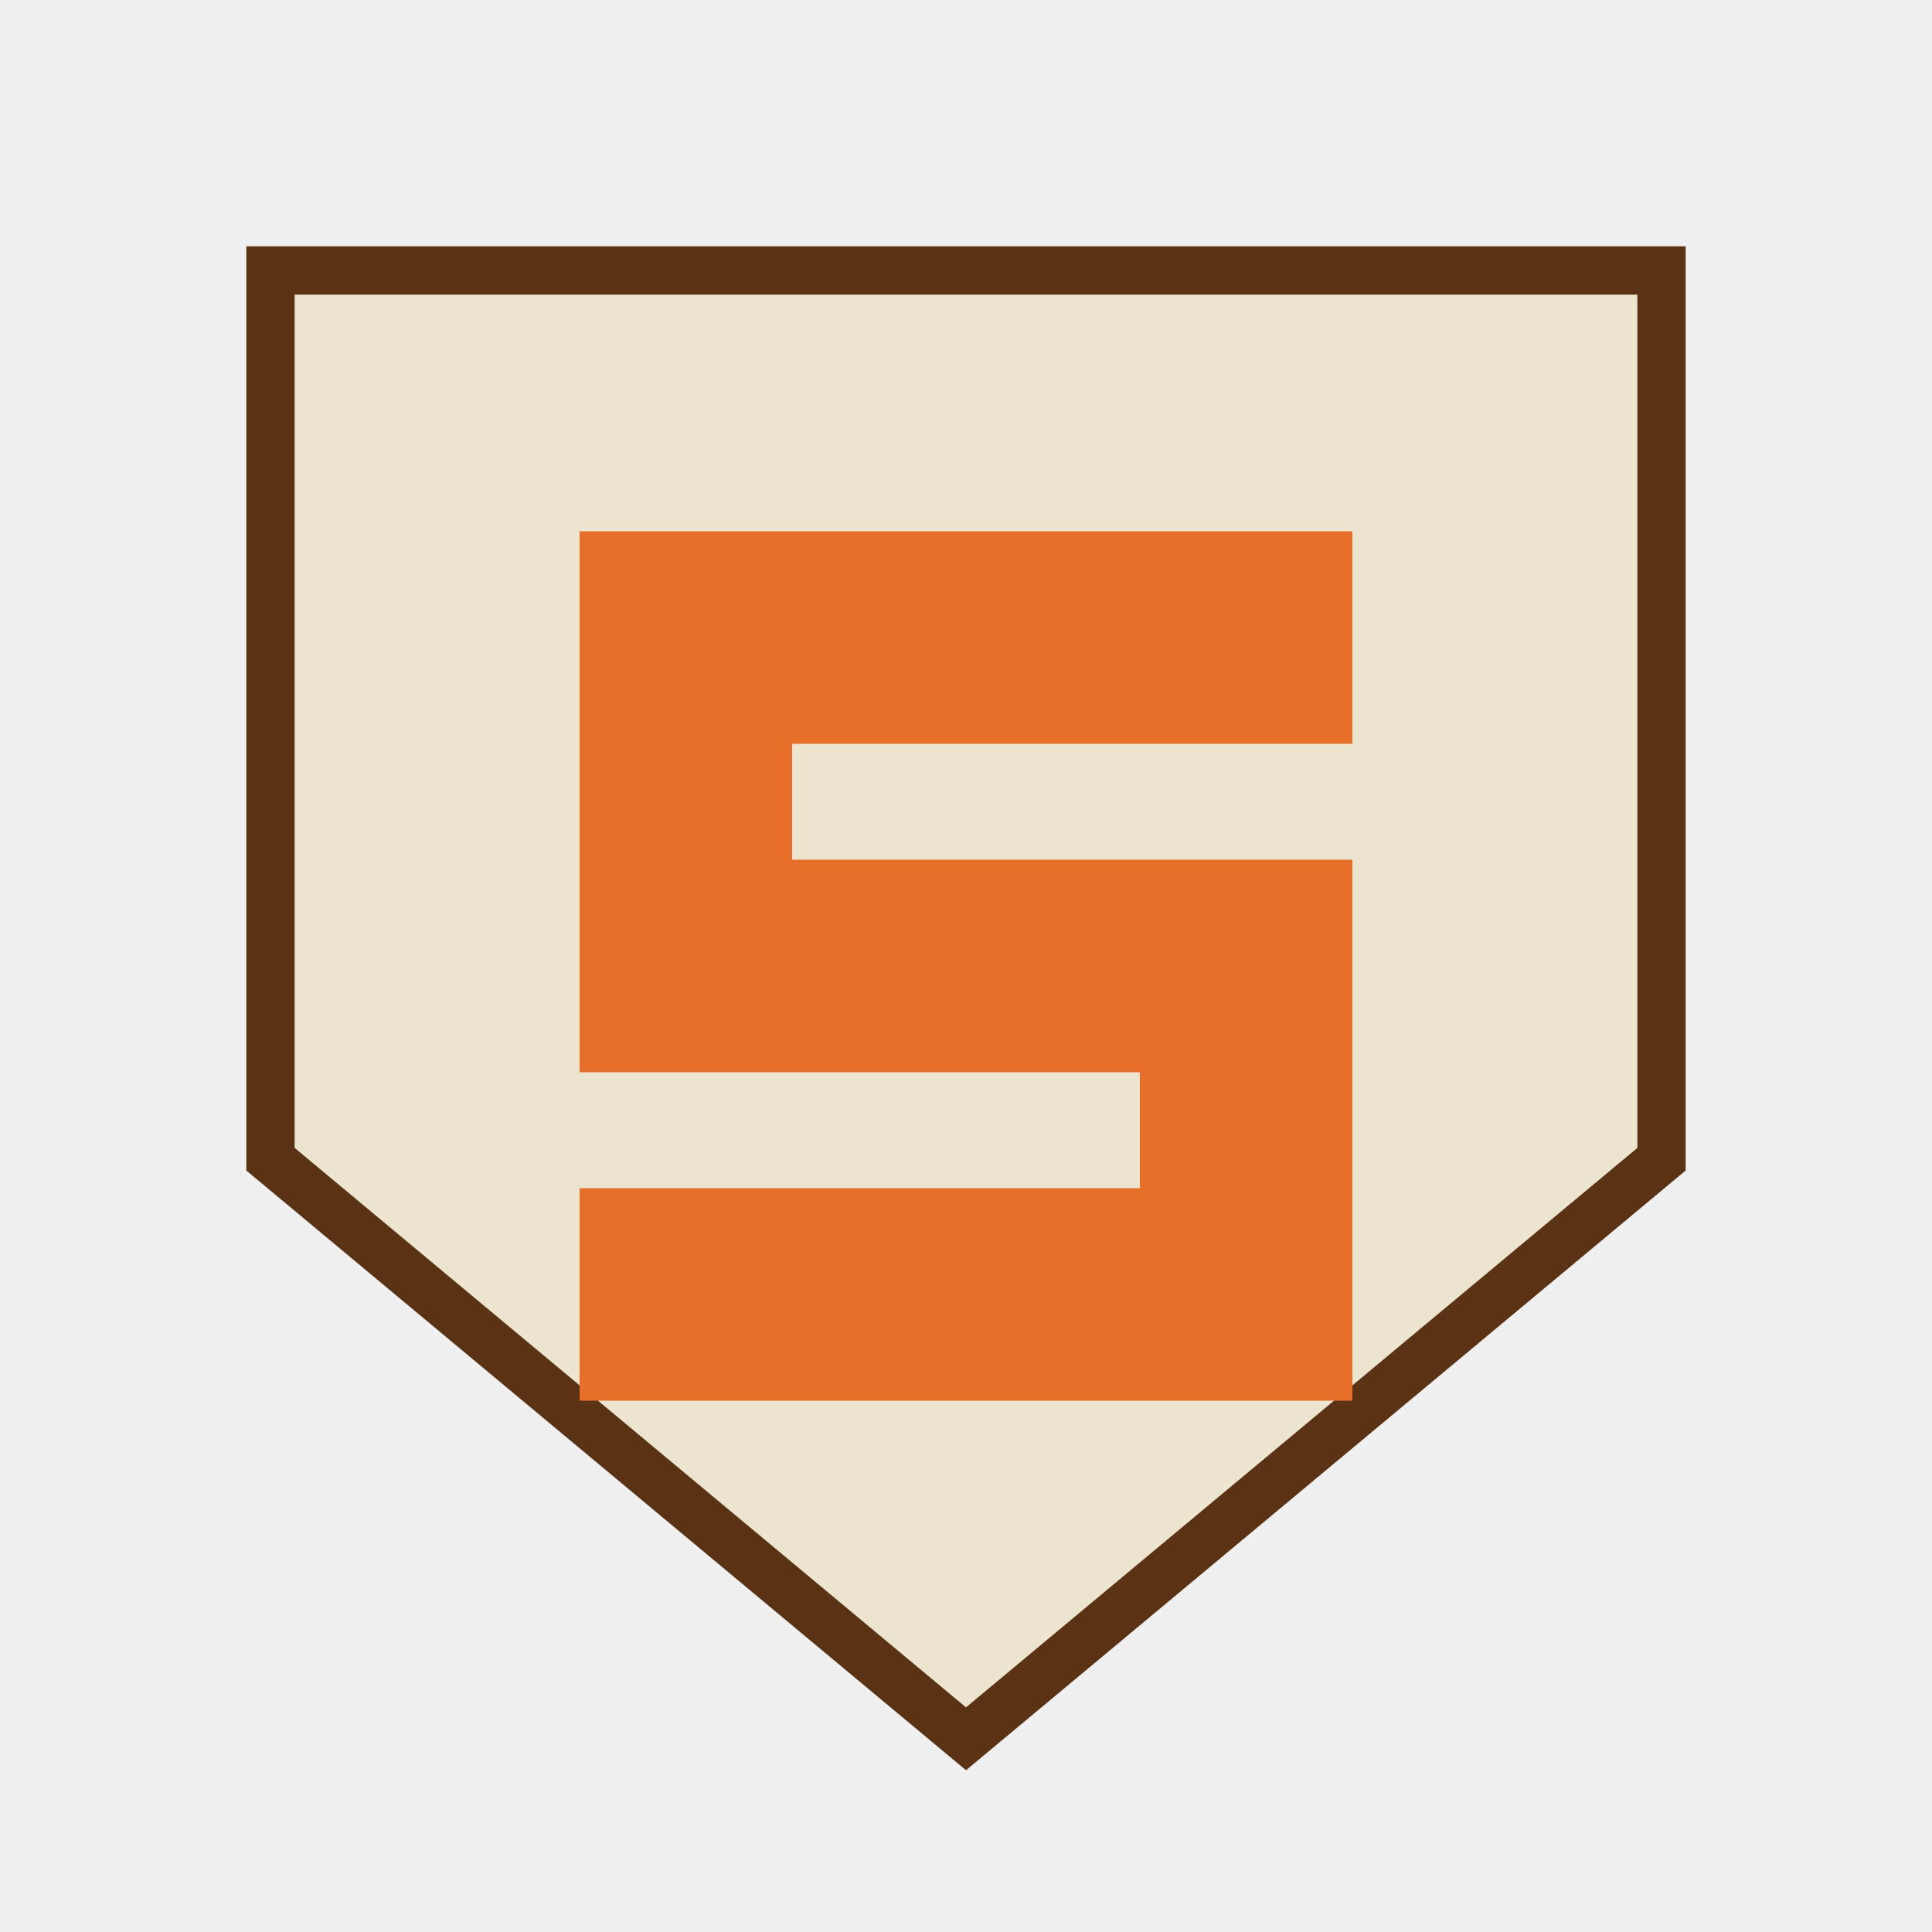
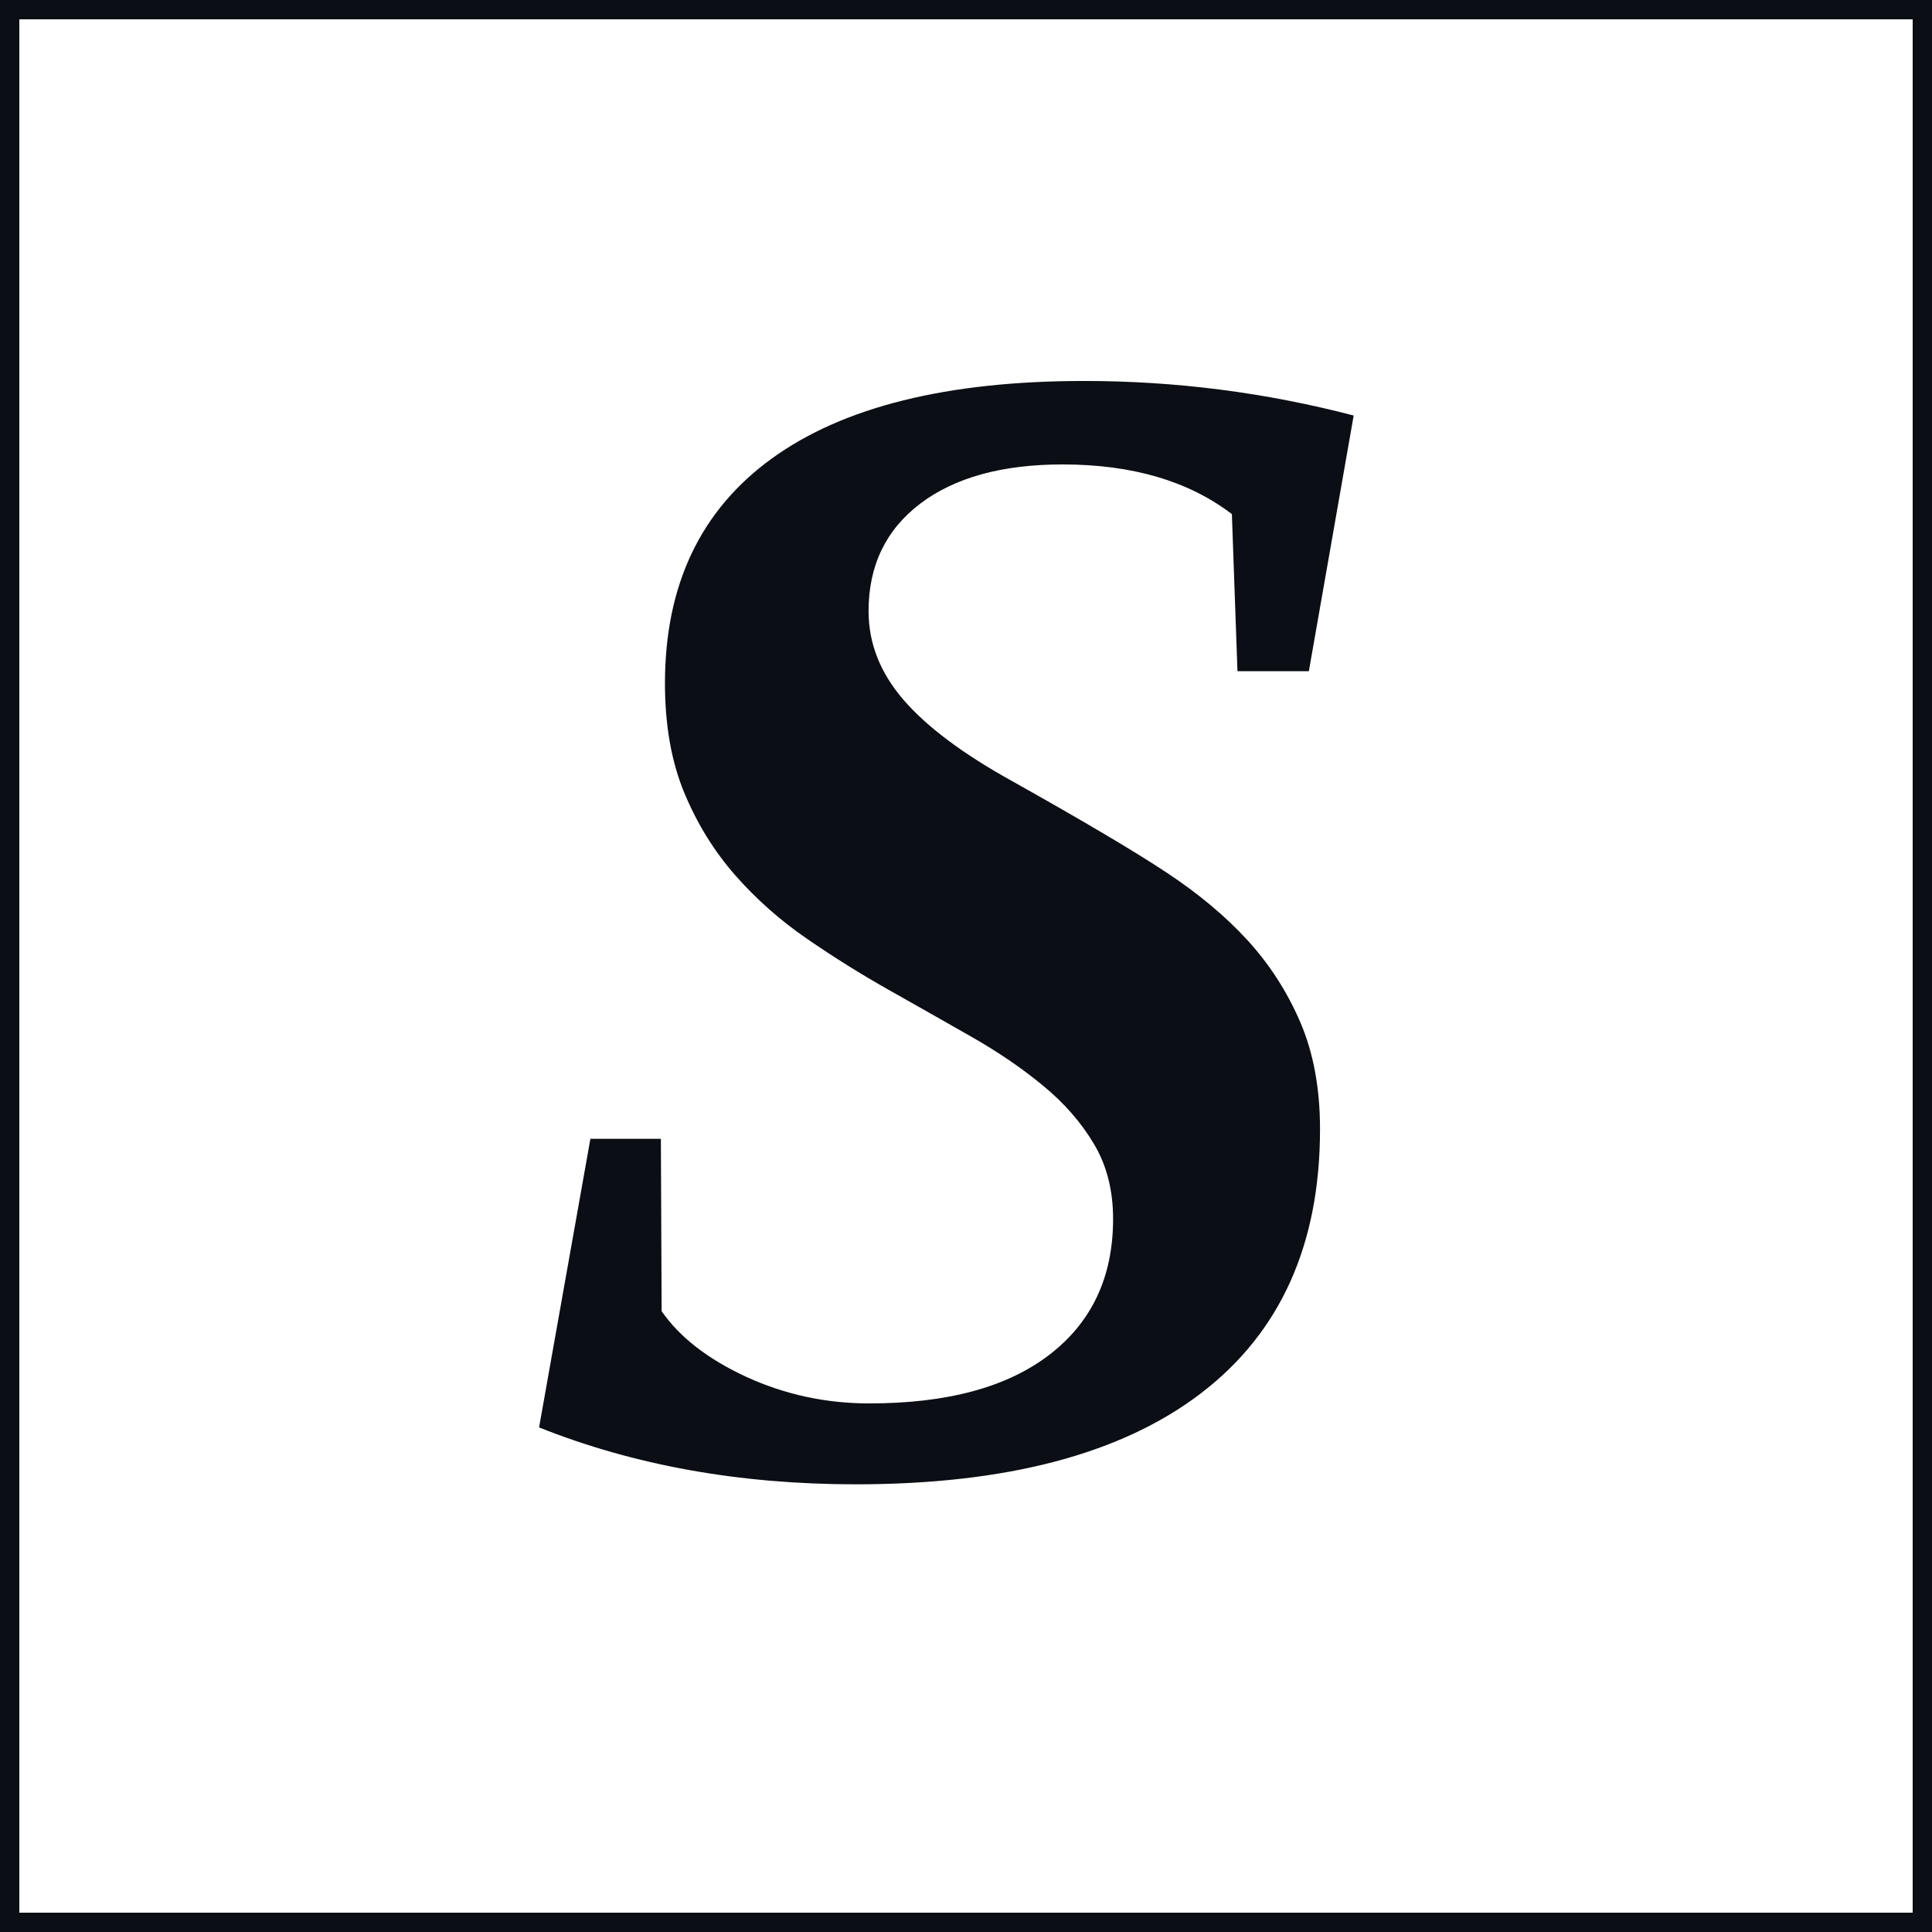
<svg xmlns="http://www.w3.org/2000/svg" viewBox="0 0 200 200" width="200" height="200" role="img" aria-label="swang. monogram">
-   <path d="M 28 28 L 172 28 L 172 120 L 100 180 L 28 120 Z" fill="#ede5d0" stroke="#5a3214" stroke-width="5" stroke-linejoin="miter" />
-   <path d="M 60 55 L 140 55 L 140 77 L 82 77 L 82 89 L 140 89 L 140 145 L 60 145 L 60 123 L 118 123 L 118 111 L 60 111 Z" fill="#e86f2a" />
+   <rect x="0" y="0" width="200" height="200" fill="#ffffff" stroke="#0b0e14" stroke-width="4" />
+   <text x="100" y="152" text-anchor="middle" font-family="Times New Roman, Times, Georgia, serif" font-style="italic" font-weight="700" font-size="170" fill="#0b0e14">S</text>
</svg>
